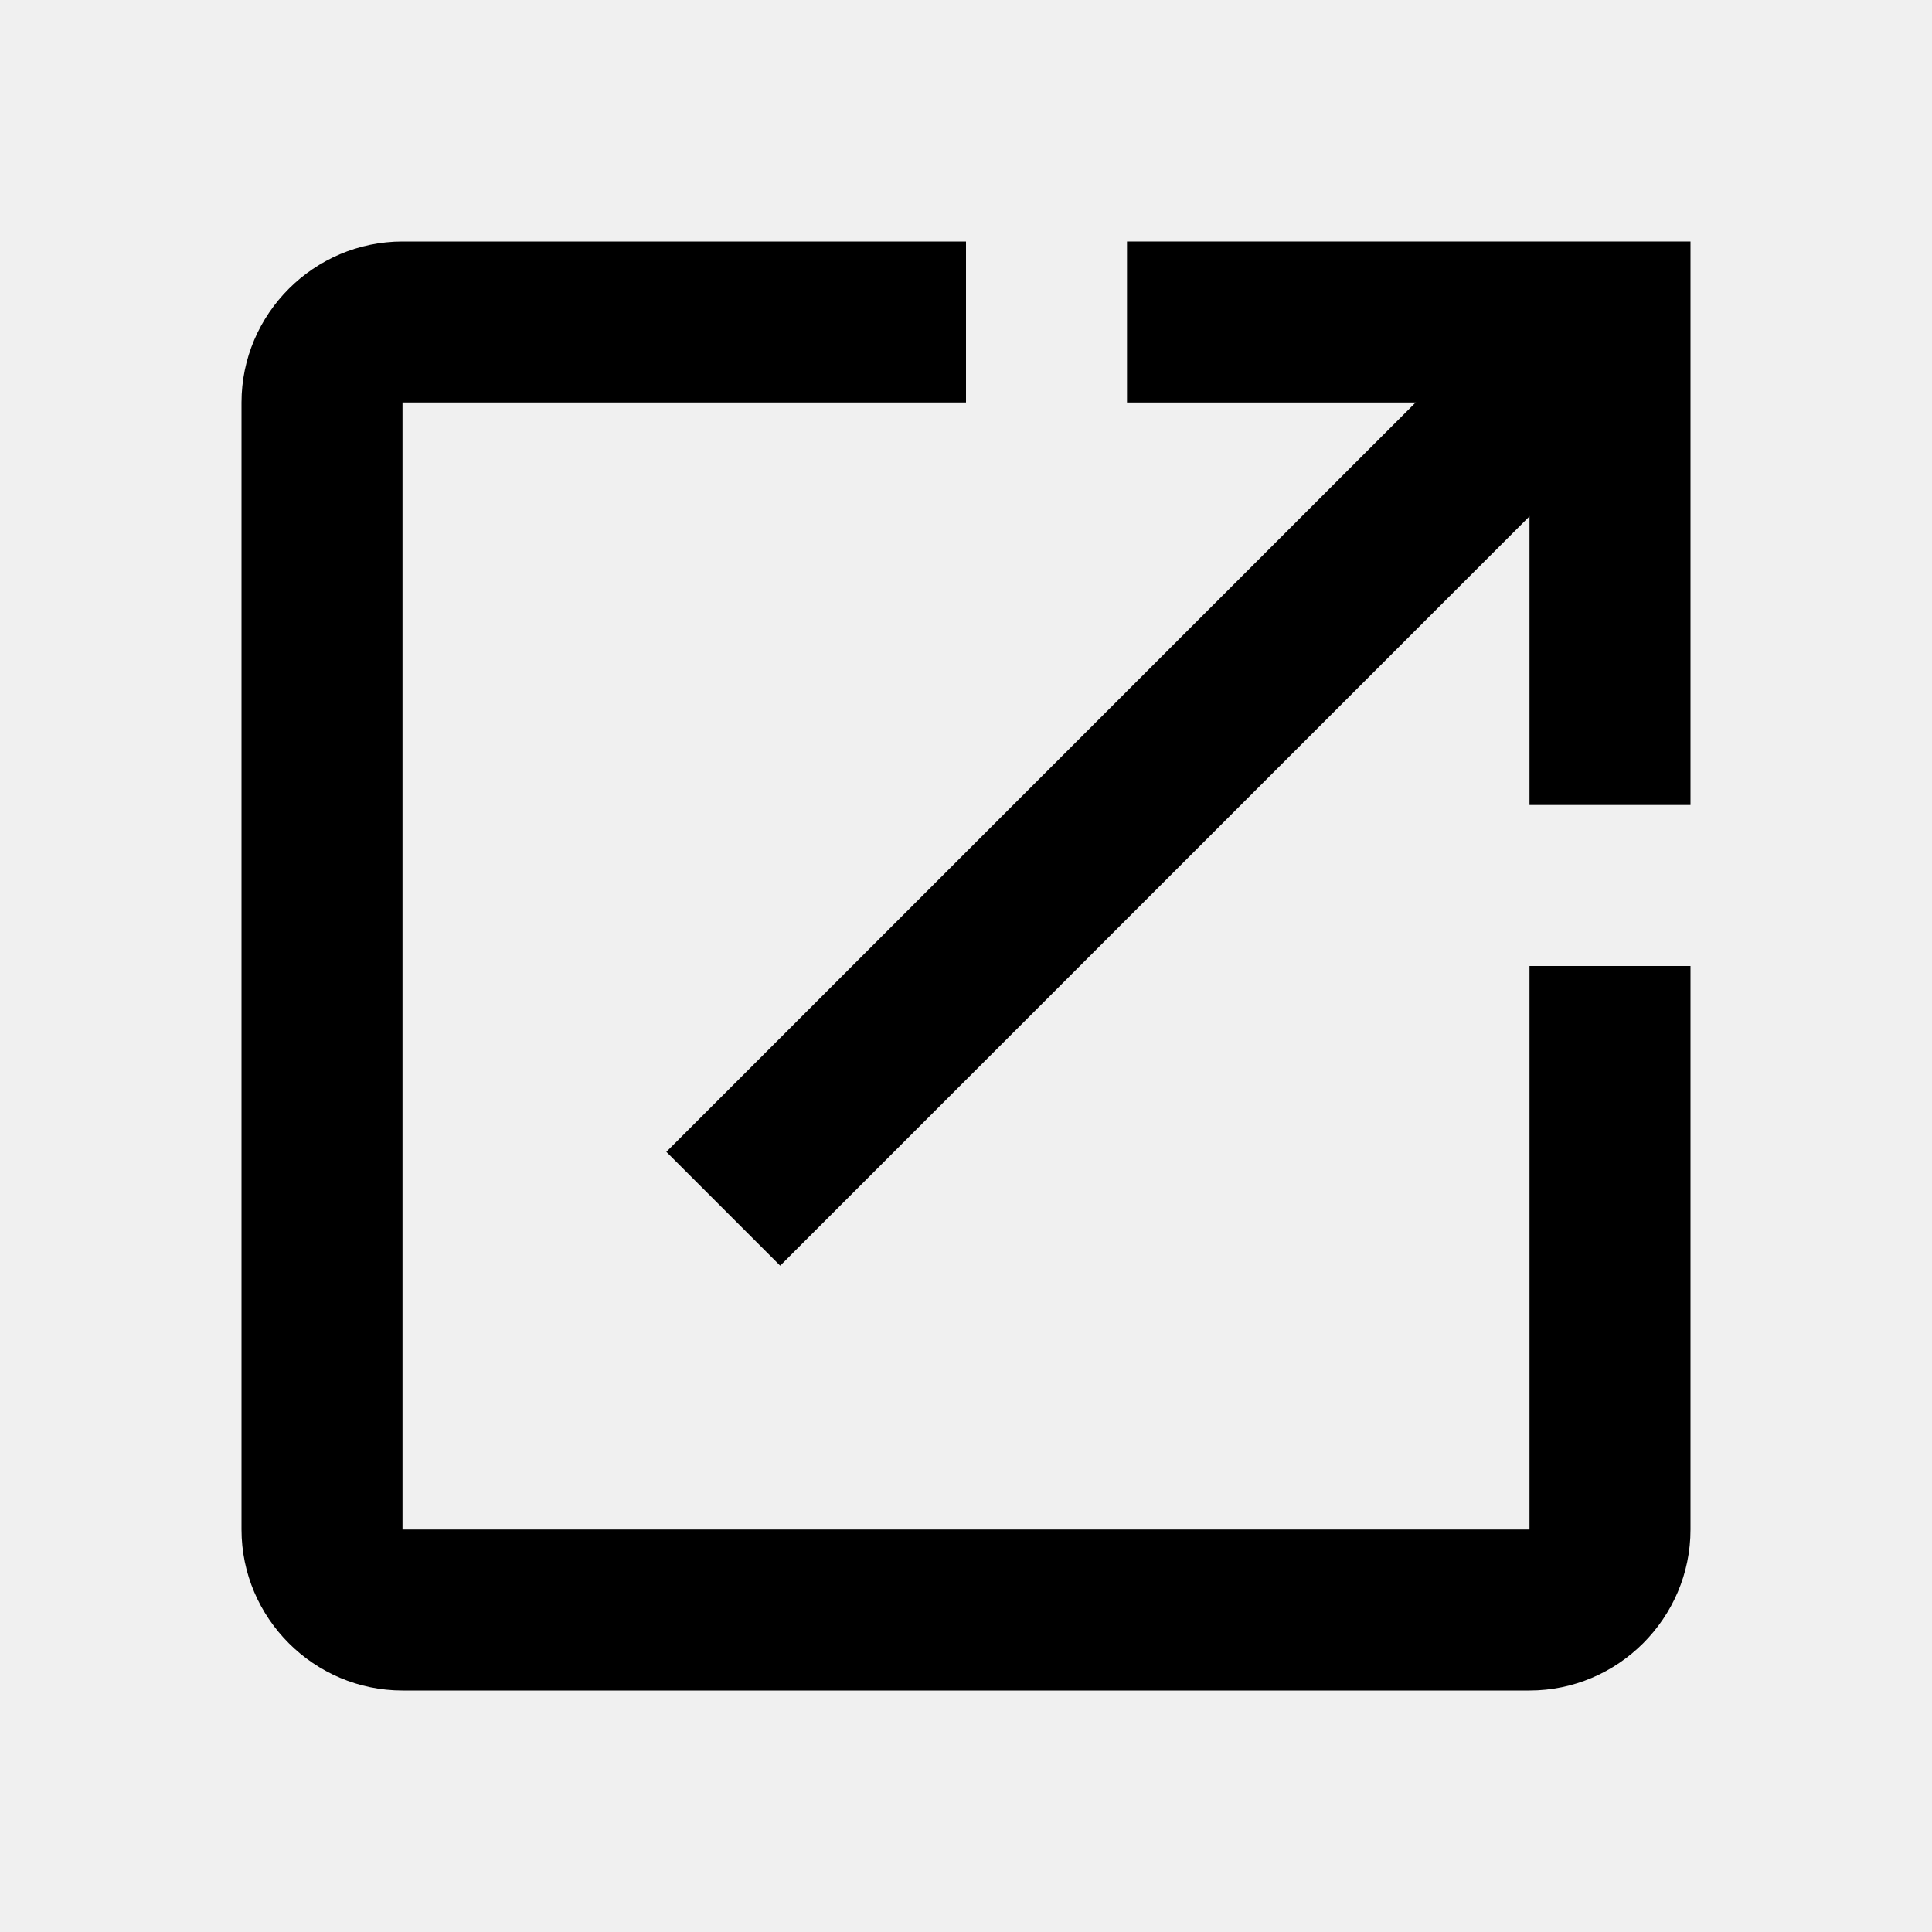
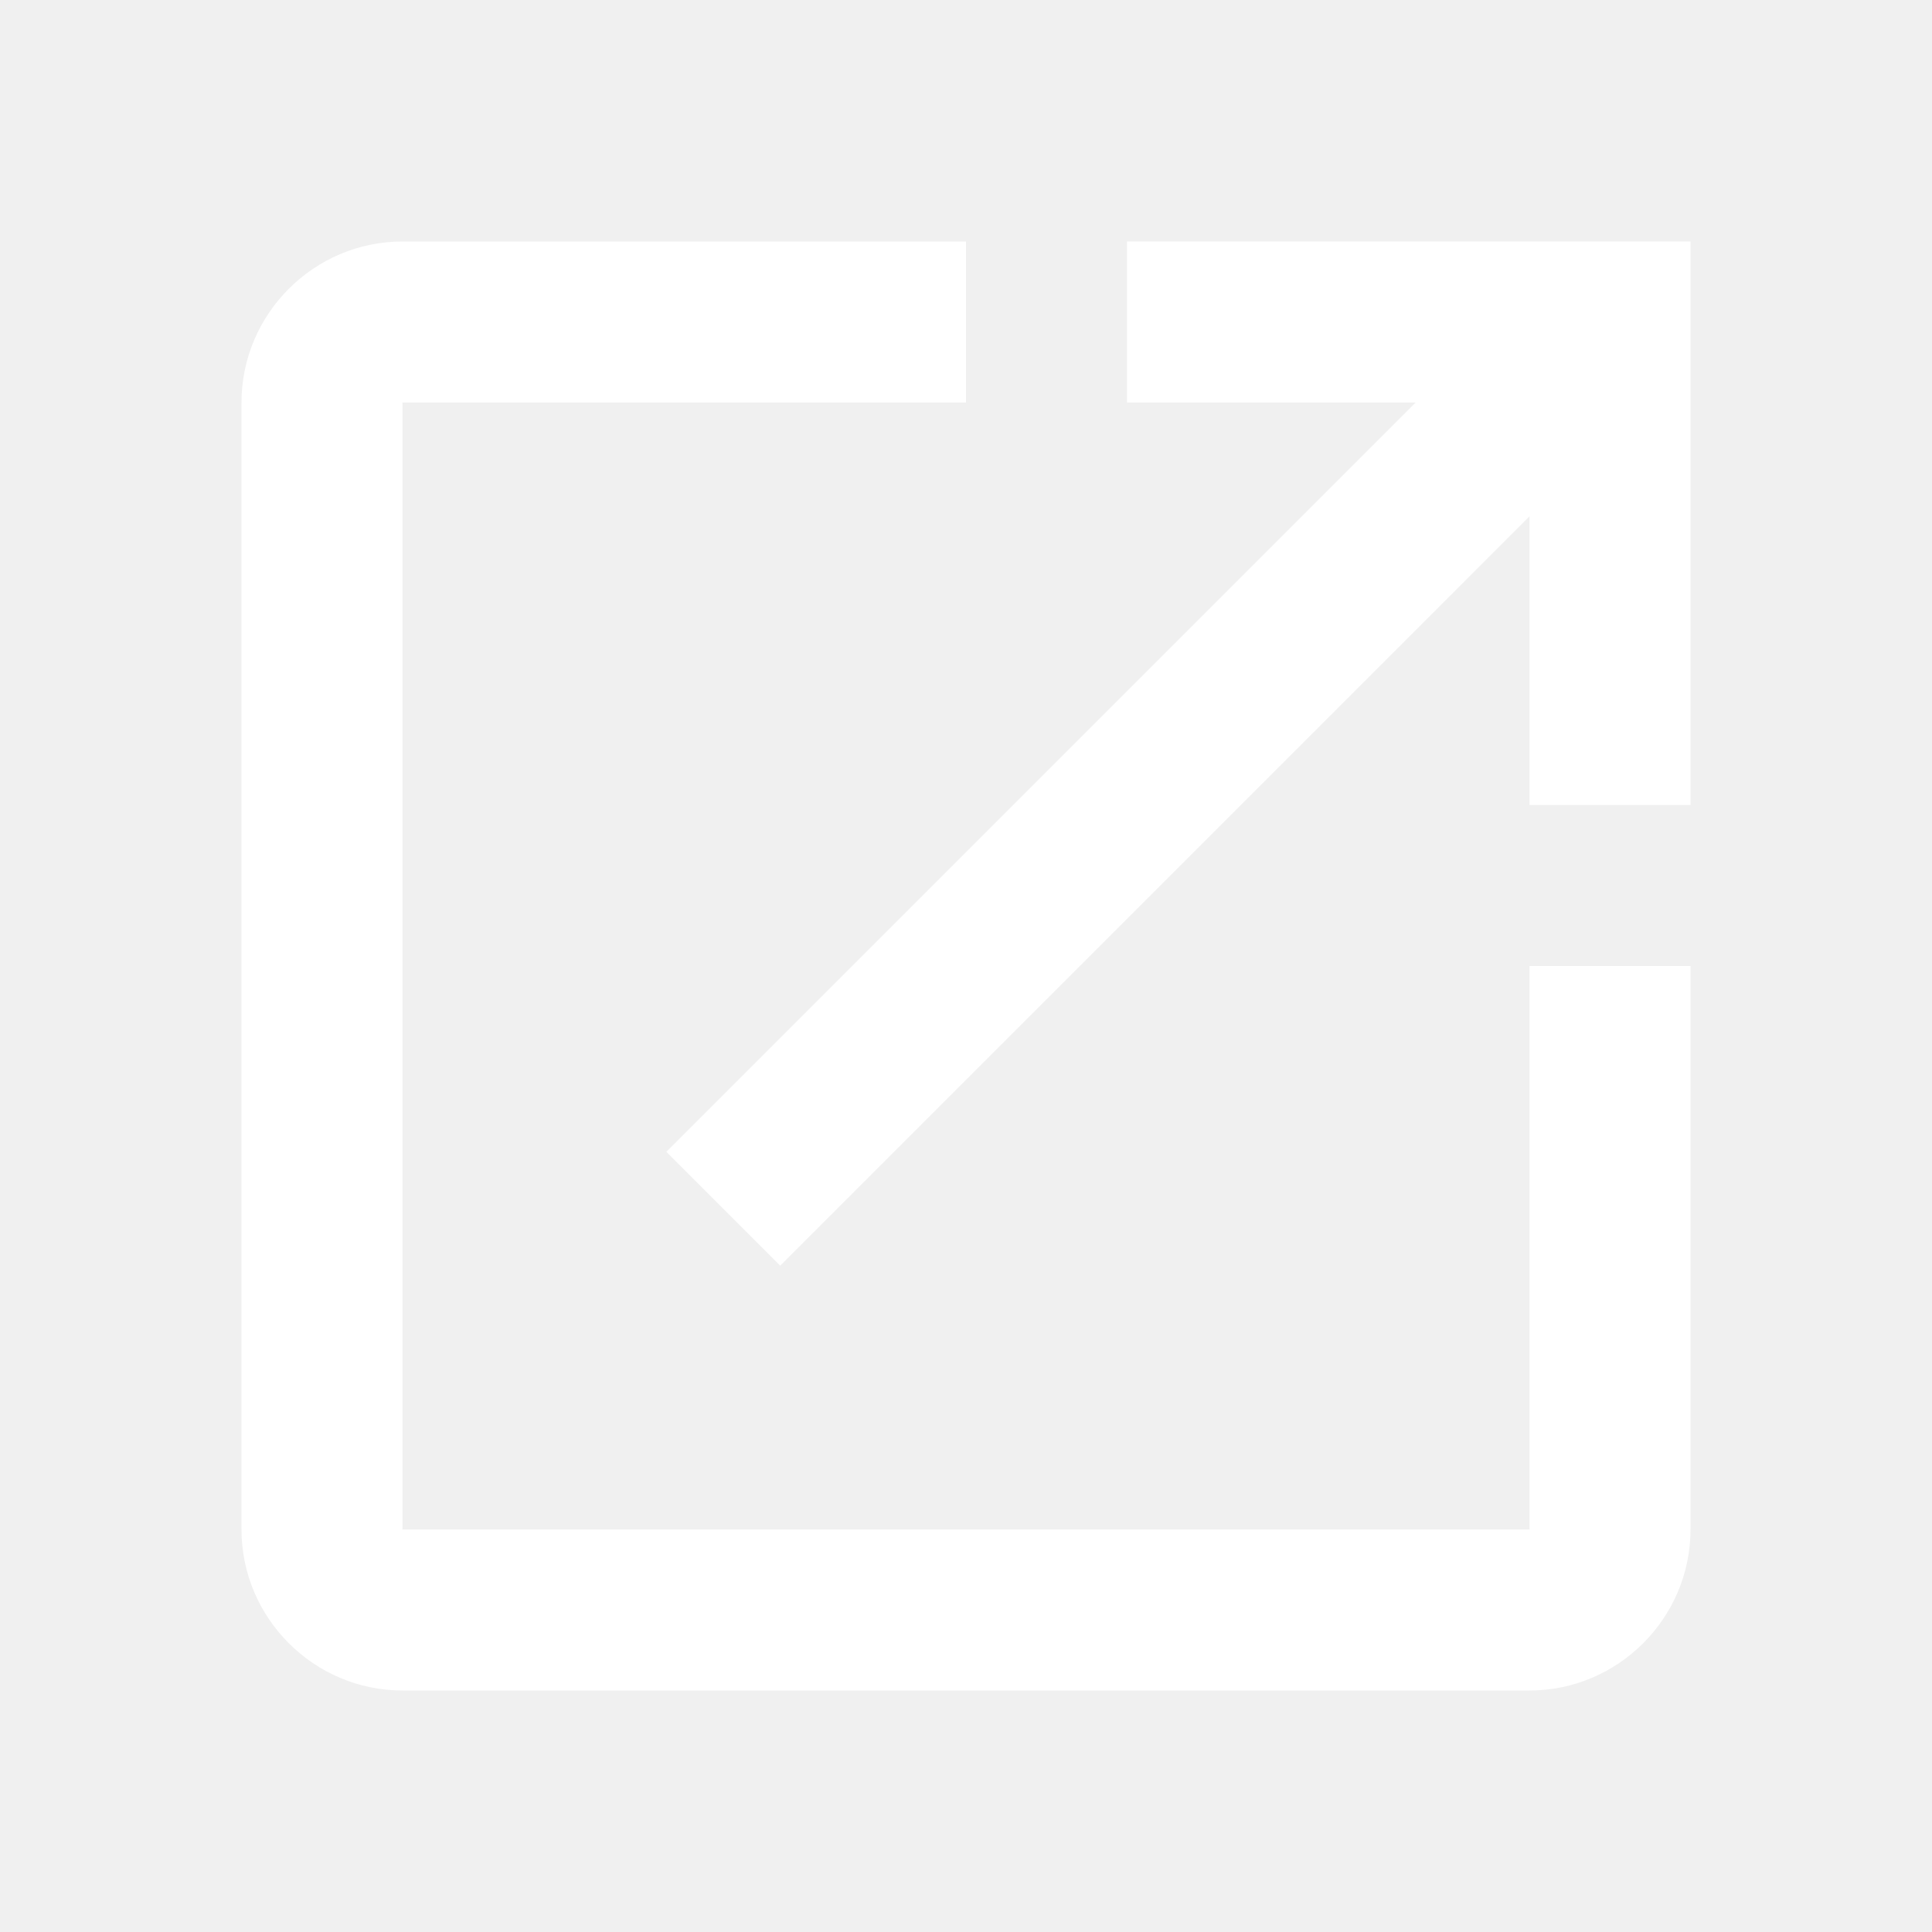
- <svg xmlns="http://www.w3.org/2000/svg" viewBox="0 0 24 24" width="24px" height="24px">
+ <svg xmlns="http://www.w3.org/2000/svg" fill="white" viewBox="0 0 24 24" width="24px" height="24px">
  <path d="M19,21H5c-1.1,0-2-0.9-2-2V5c0-1.1,0.9-2,2-2h7v2H5v14h14v-7h2v7C21,20.1,20.1,21,19,21z" />
  <path d="M21 10L19 10 19 5 14 5 14 3 21 3z" />
  <path d="M6.7 8.5H22.3V10.5H6.7z" transform="rotate(-45.001 14.5 9.5)" />
</svg>
